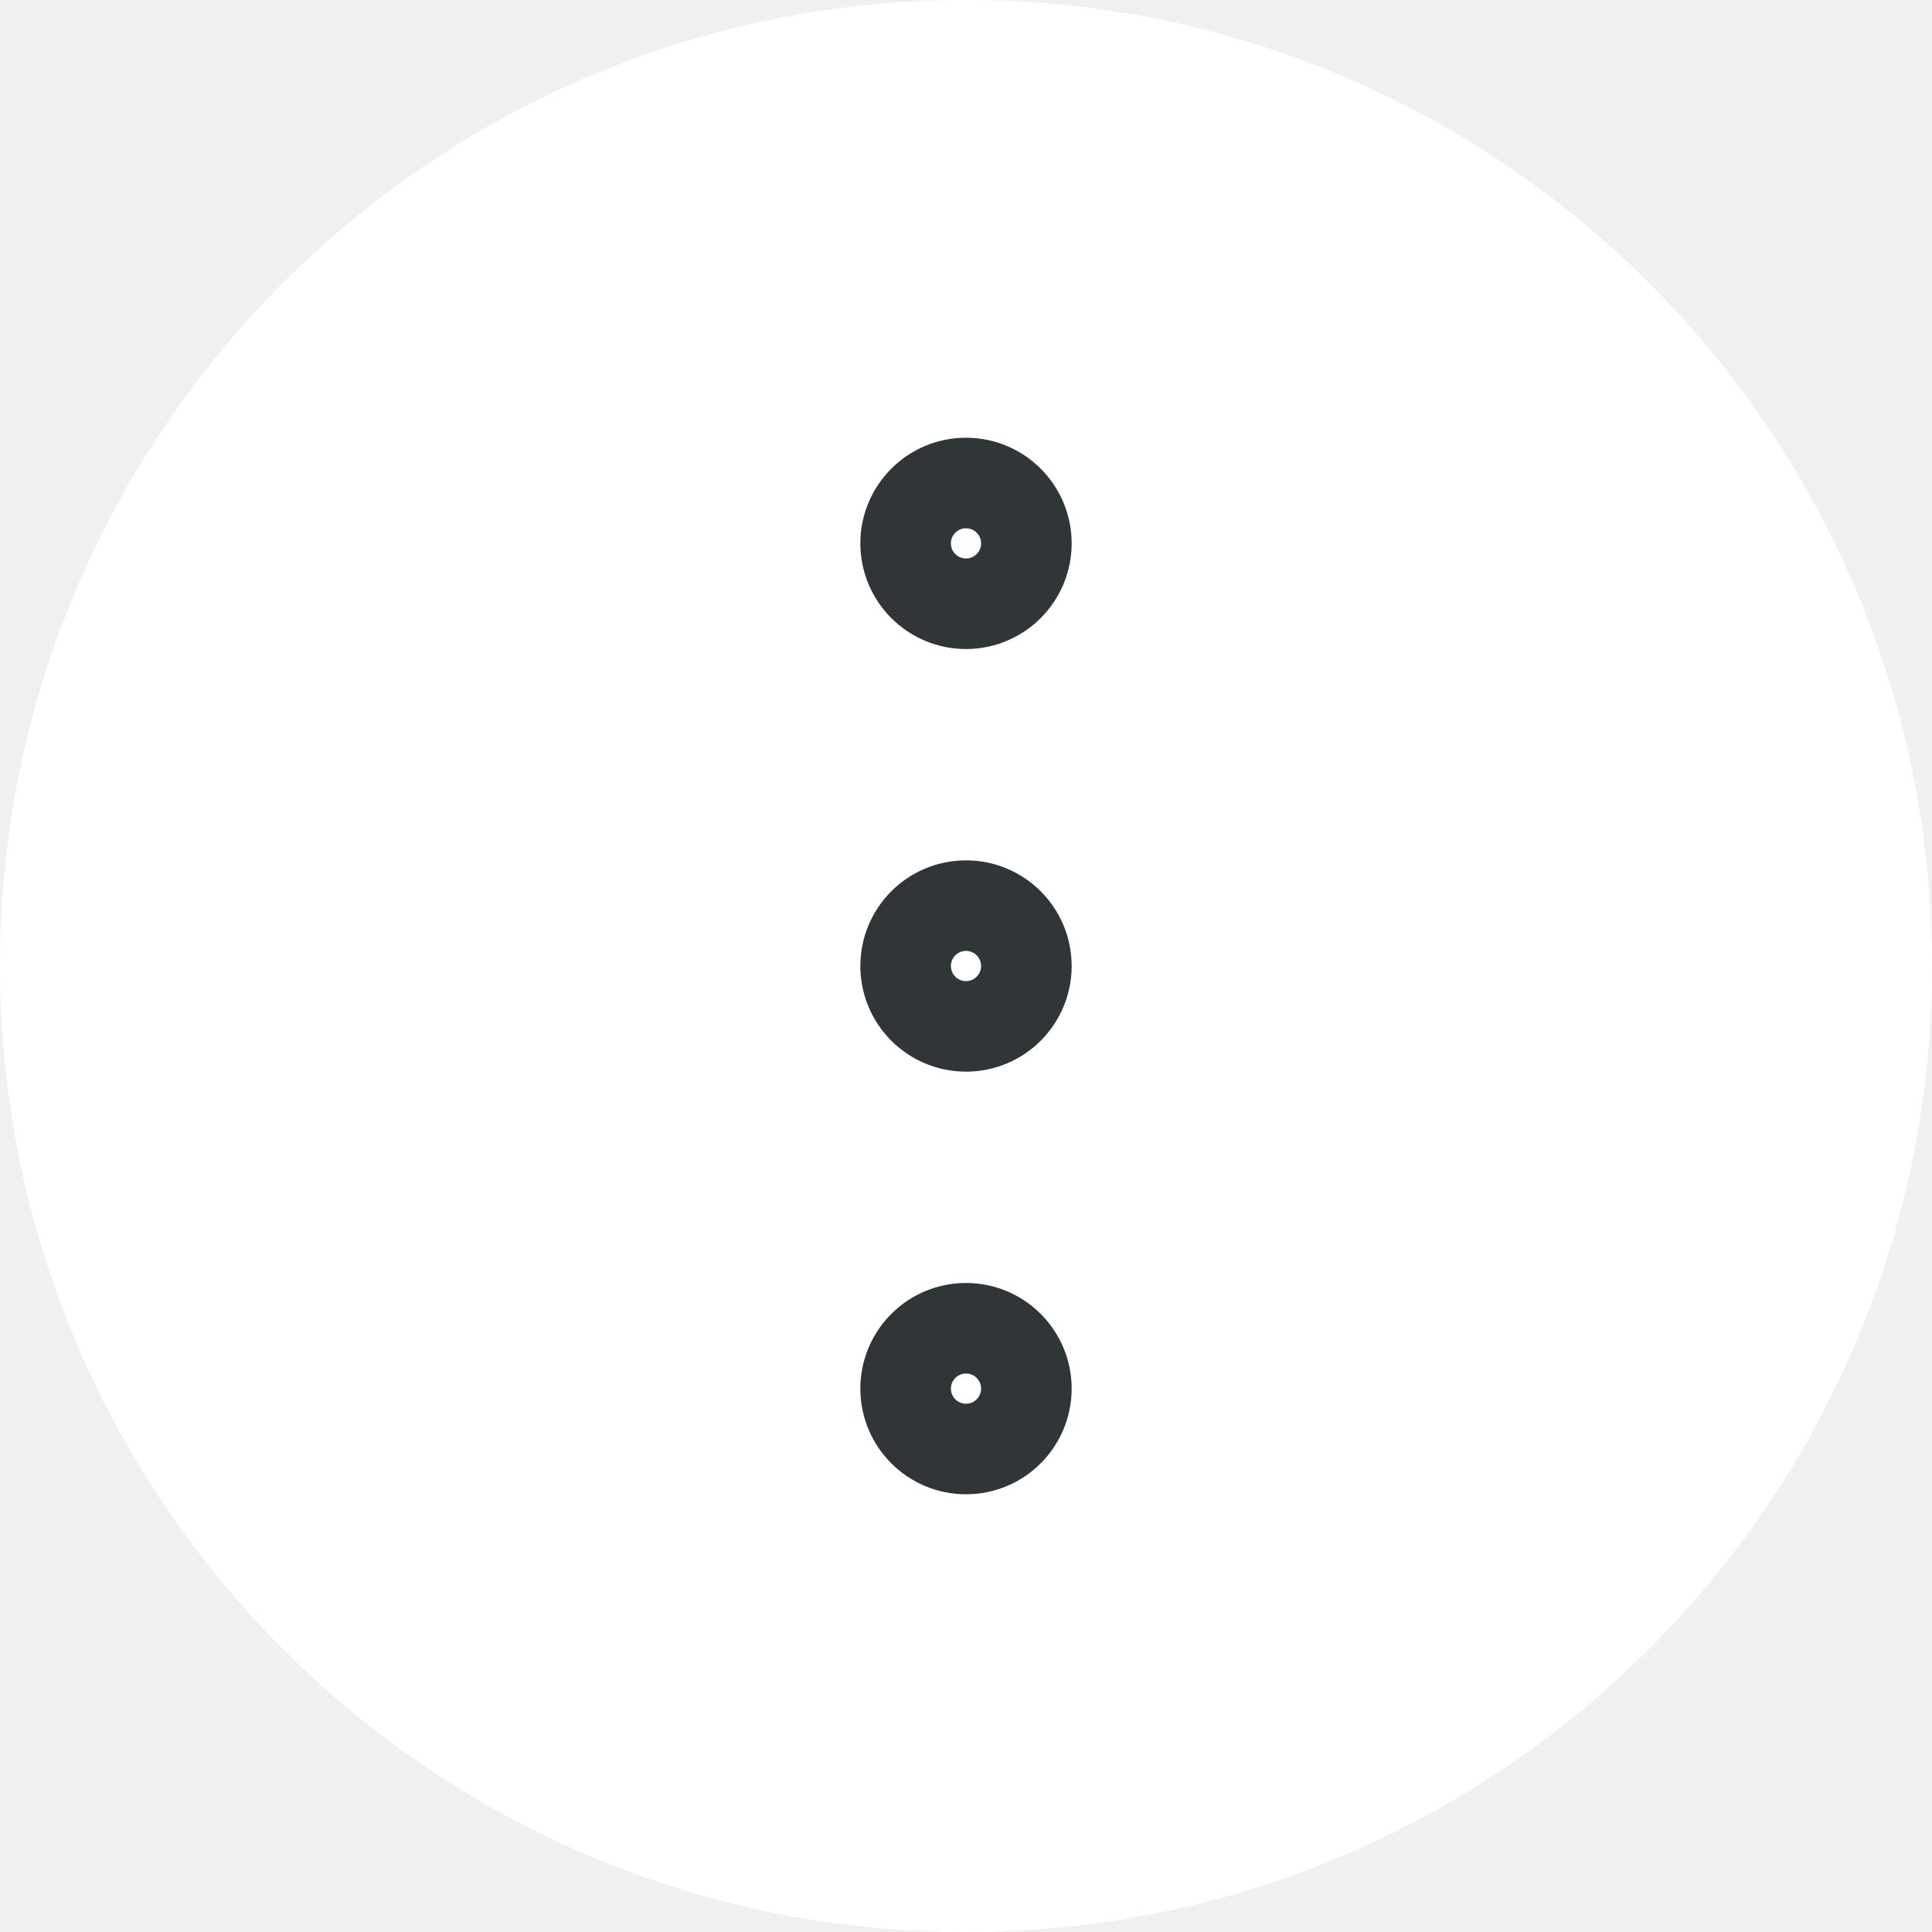
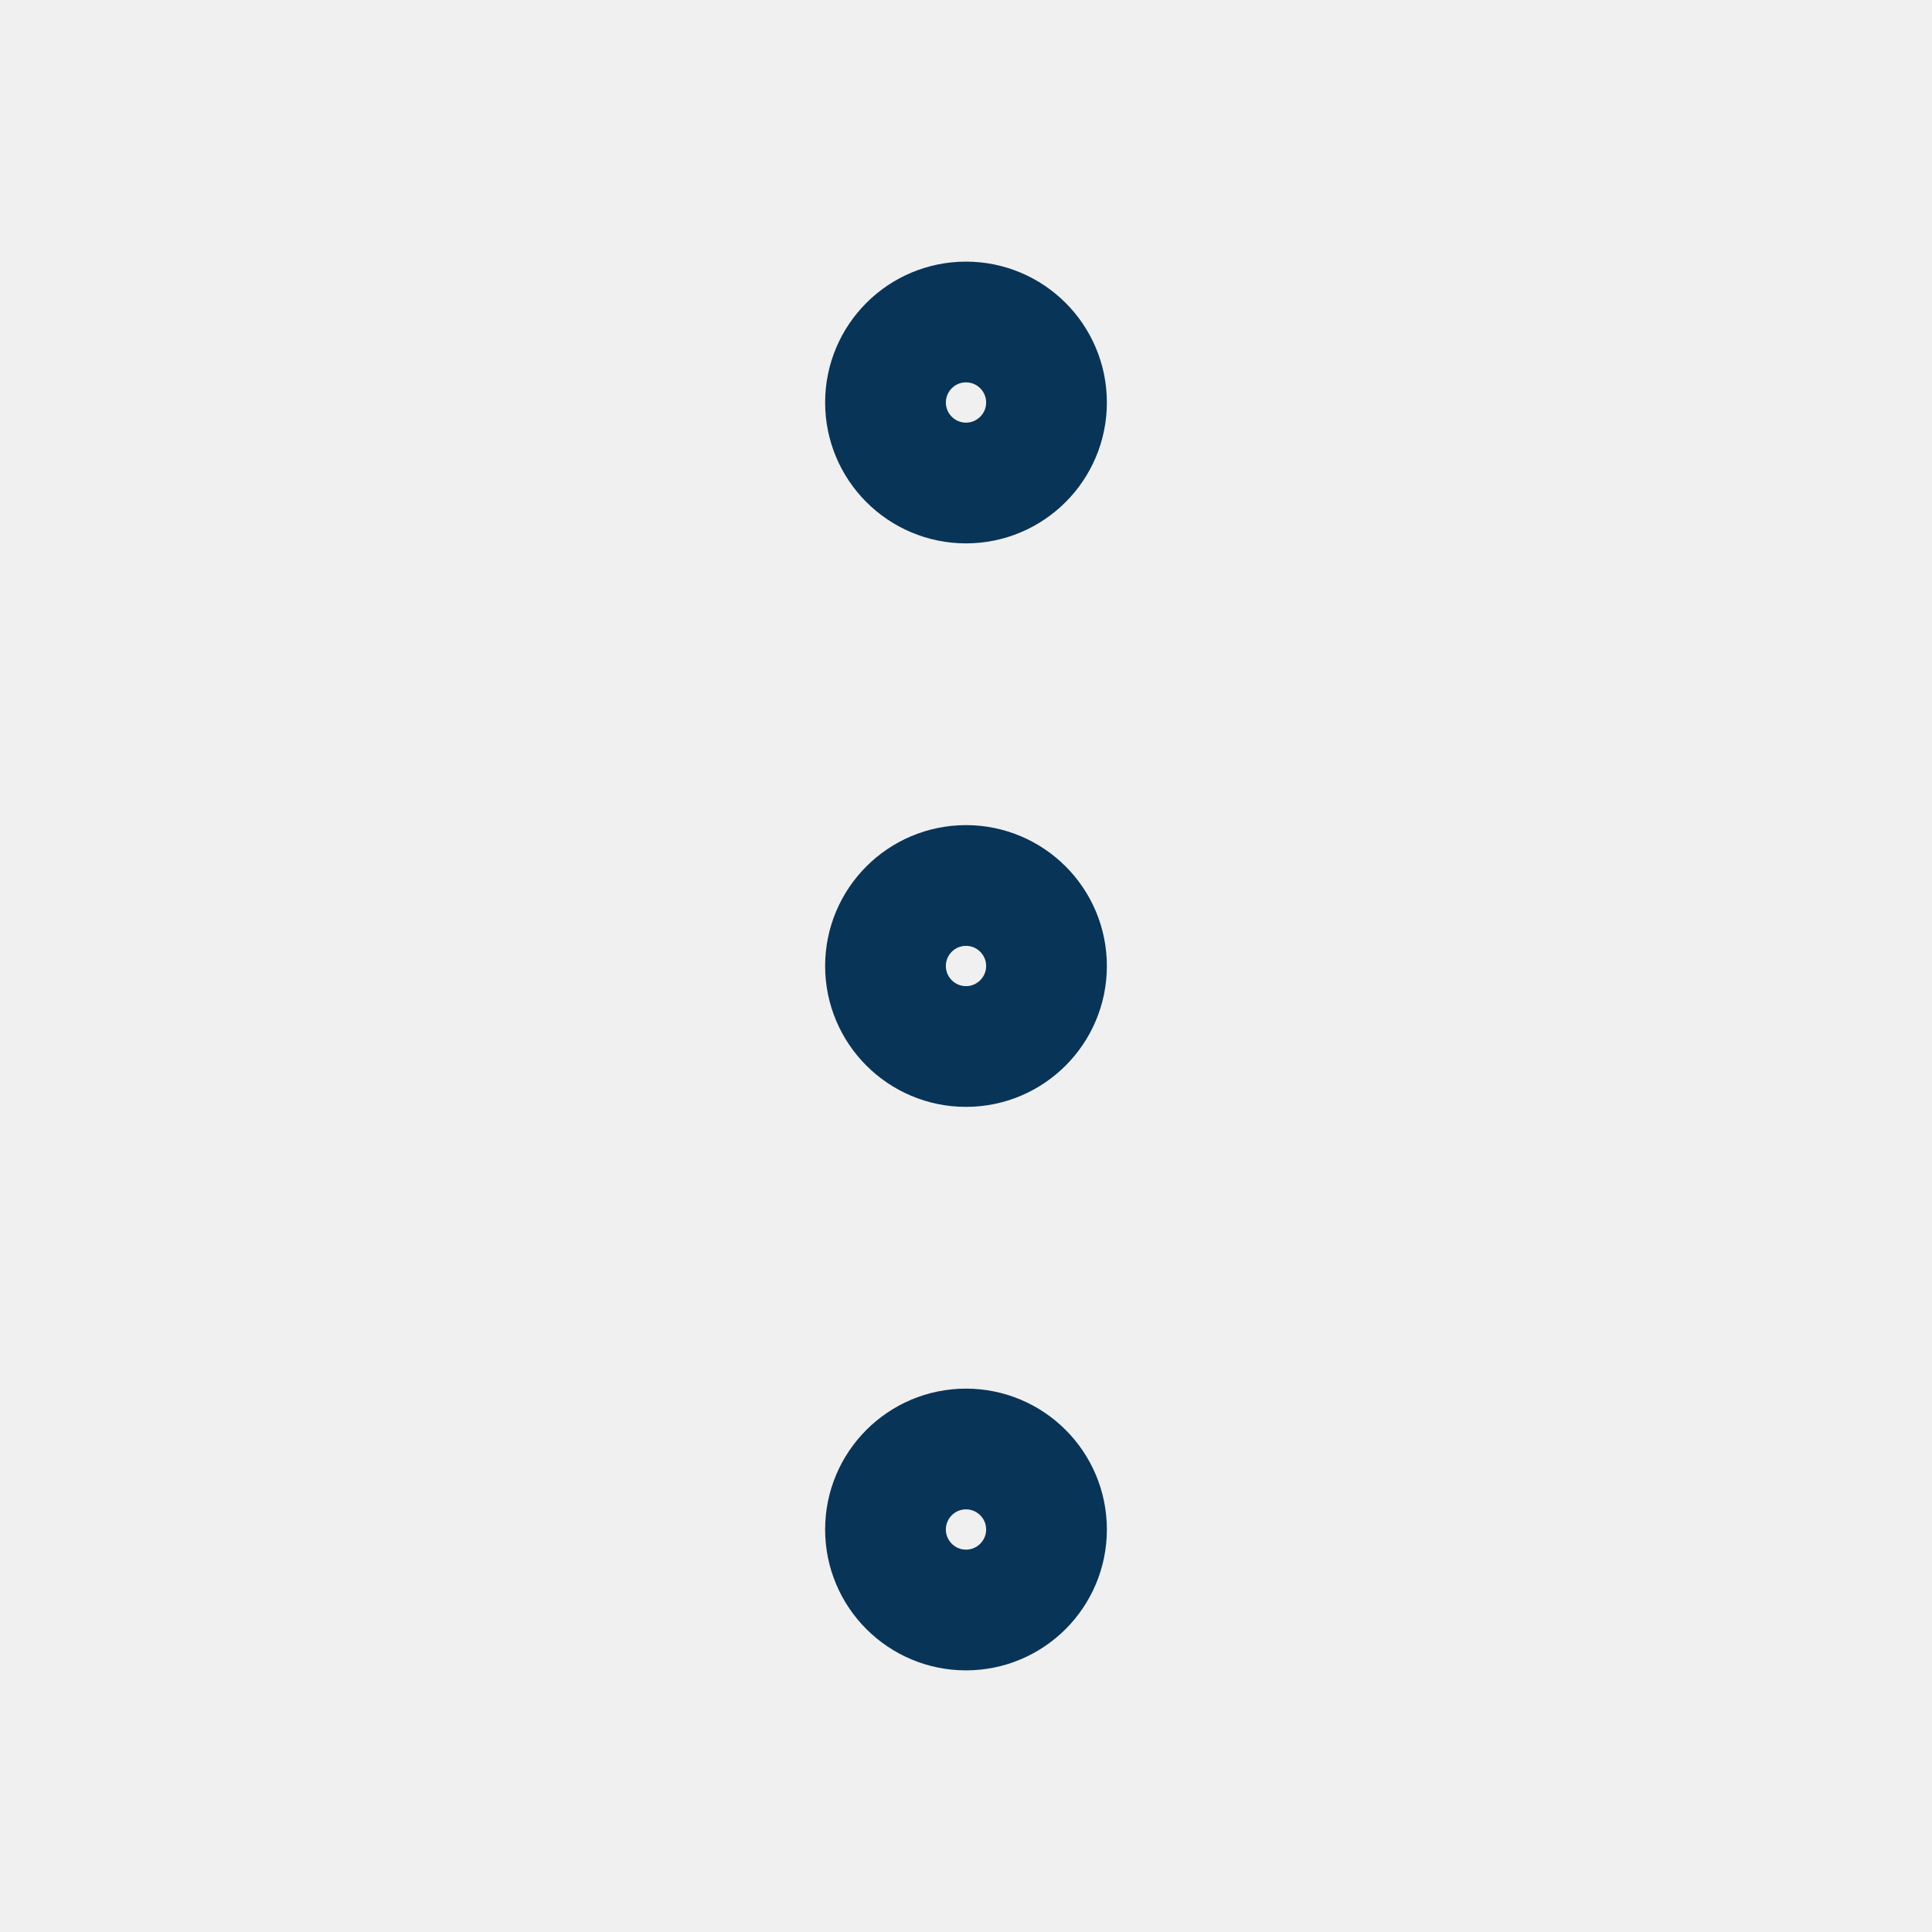
- <svg xmlns="http://www.w3.org/2000/svg" width="32" height="32" viewBox="0 0 32 32" fill="none">
-   <circle cx="16" cy="16" r="16" fill="white" />
-   <path d="M16 17C16.552 17 17 16.552 17 16C17 15.448 16.552 15 16 15C15.448 15 15 15.448 15 16C15 16.552 15.448 17 16 17Z" stroke="#303538" stroke-width="1.5" stroke-linecap="round" stroke-linejoin="round" />
-   <path d="M16 10C16.552 10 17 9.552 17 9C17 8.448 16.552 8 16 8C15.448 8 15 8.448 15 9C15 9.552 15.448 10 16 10Z" stroke="#303538" stroke-width="1.5" stroke-linecap="round" stroke-linejoin="round" />
-   <path d="M16 24C16.552 24 17 23.552 17 23C17 22.448 16.552 22 16 22C15.448 22 15 22.448 15 23C15 23.552 15.448 24 16 24Z" stroke="#303538" stroke-width="1.5" stroke-linecap="round" stroke-linejoin="round" />
+ <svg xmlns="http://www.w3.org/2000/svg" fill="none" height="24" viewBox="0 0 24 24" width="24">
+   <path d="M12 13C12.552 13 13 12.552 13 12C13 11.448 12.552 11 12 11C11.448 11 11 11.448 11 12C11 12.552 11.448 13 12 13Z" stroke="#083458" stroke-linecap="round" stroke-linejoin="round" stroke-width="1.5" />
+   <path d="M12 6C12.552 6 13 5.552 13 5C13 4.448 12.552 4 12 4C11.448 4 11 4.448 11 5C11 5.552 11.448 6 12 6Z" stroke="#083458" stroke-linecap="round" stroke-linejoin="round" stroke-width="1.5" />
+   <path d="M12 20C12.552 20 13 19.552 13 19C13 18.448 12.552 18 12 18C11.448 18 11 18.448 11 19C11 19.552 11.448 20 12 20Z" stroke="#083458" stroke-linecap="round" stroke-linejoin="round" stroke-width="1.5" />
</svg>
